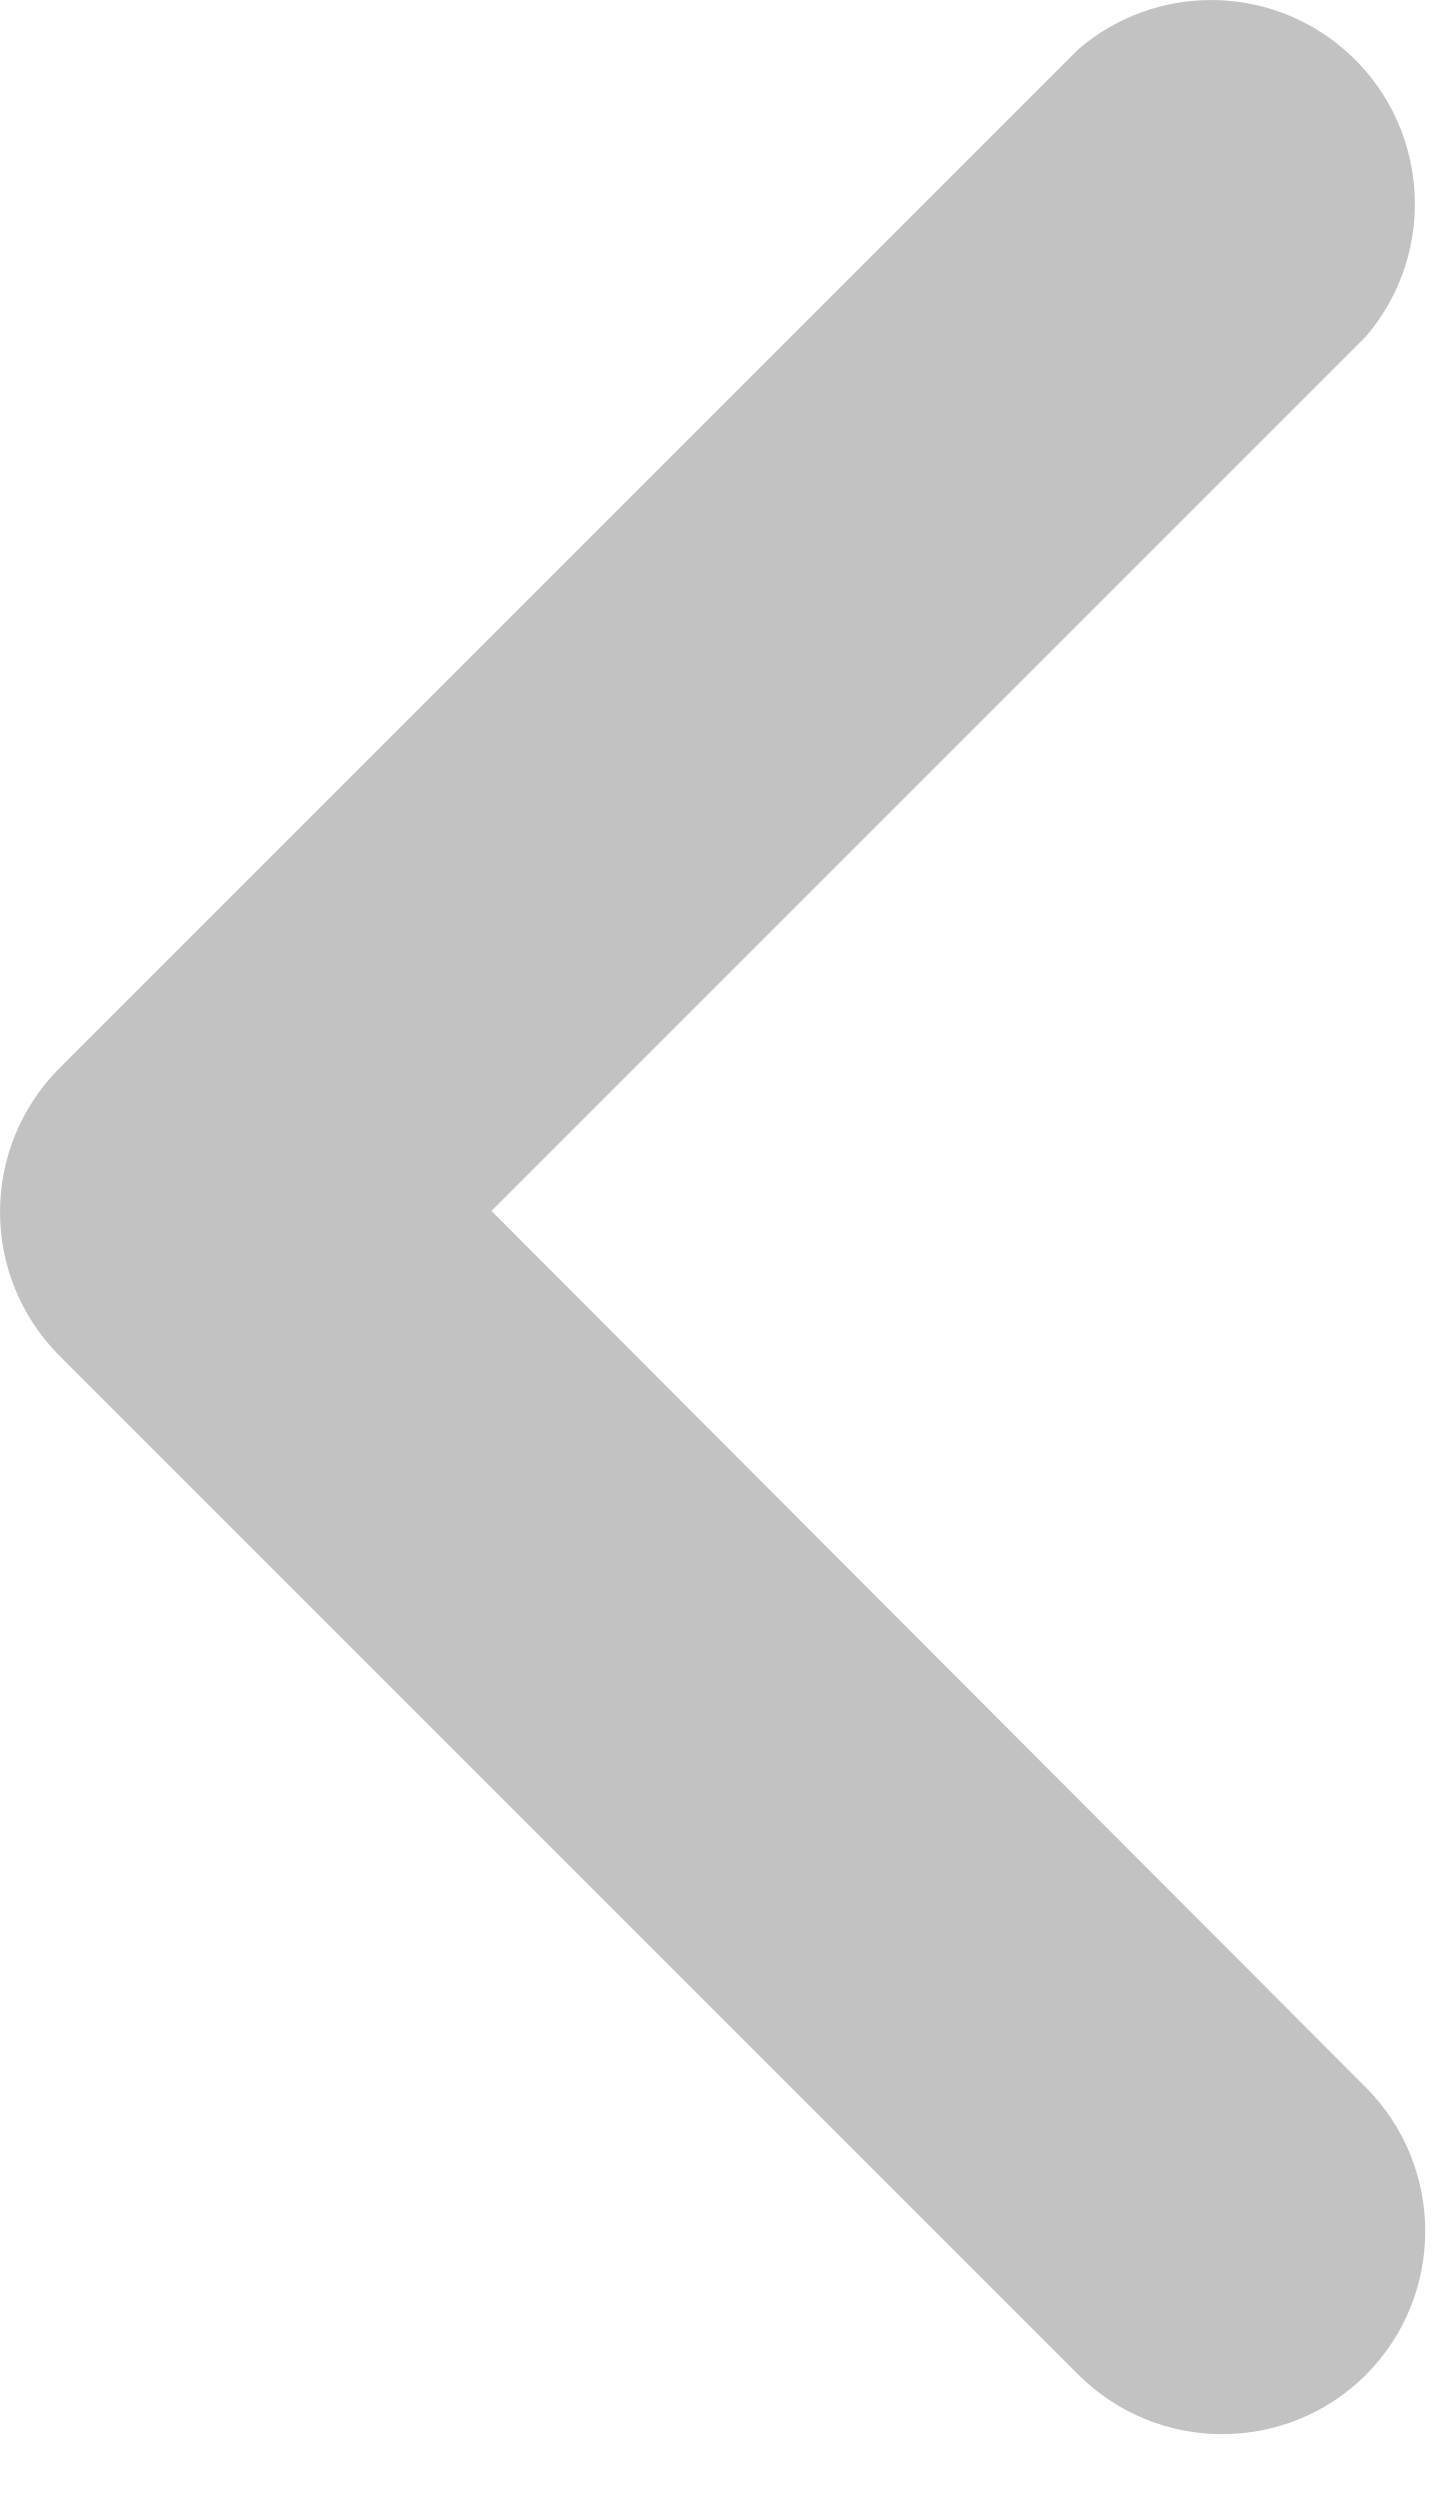
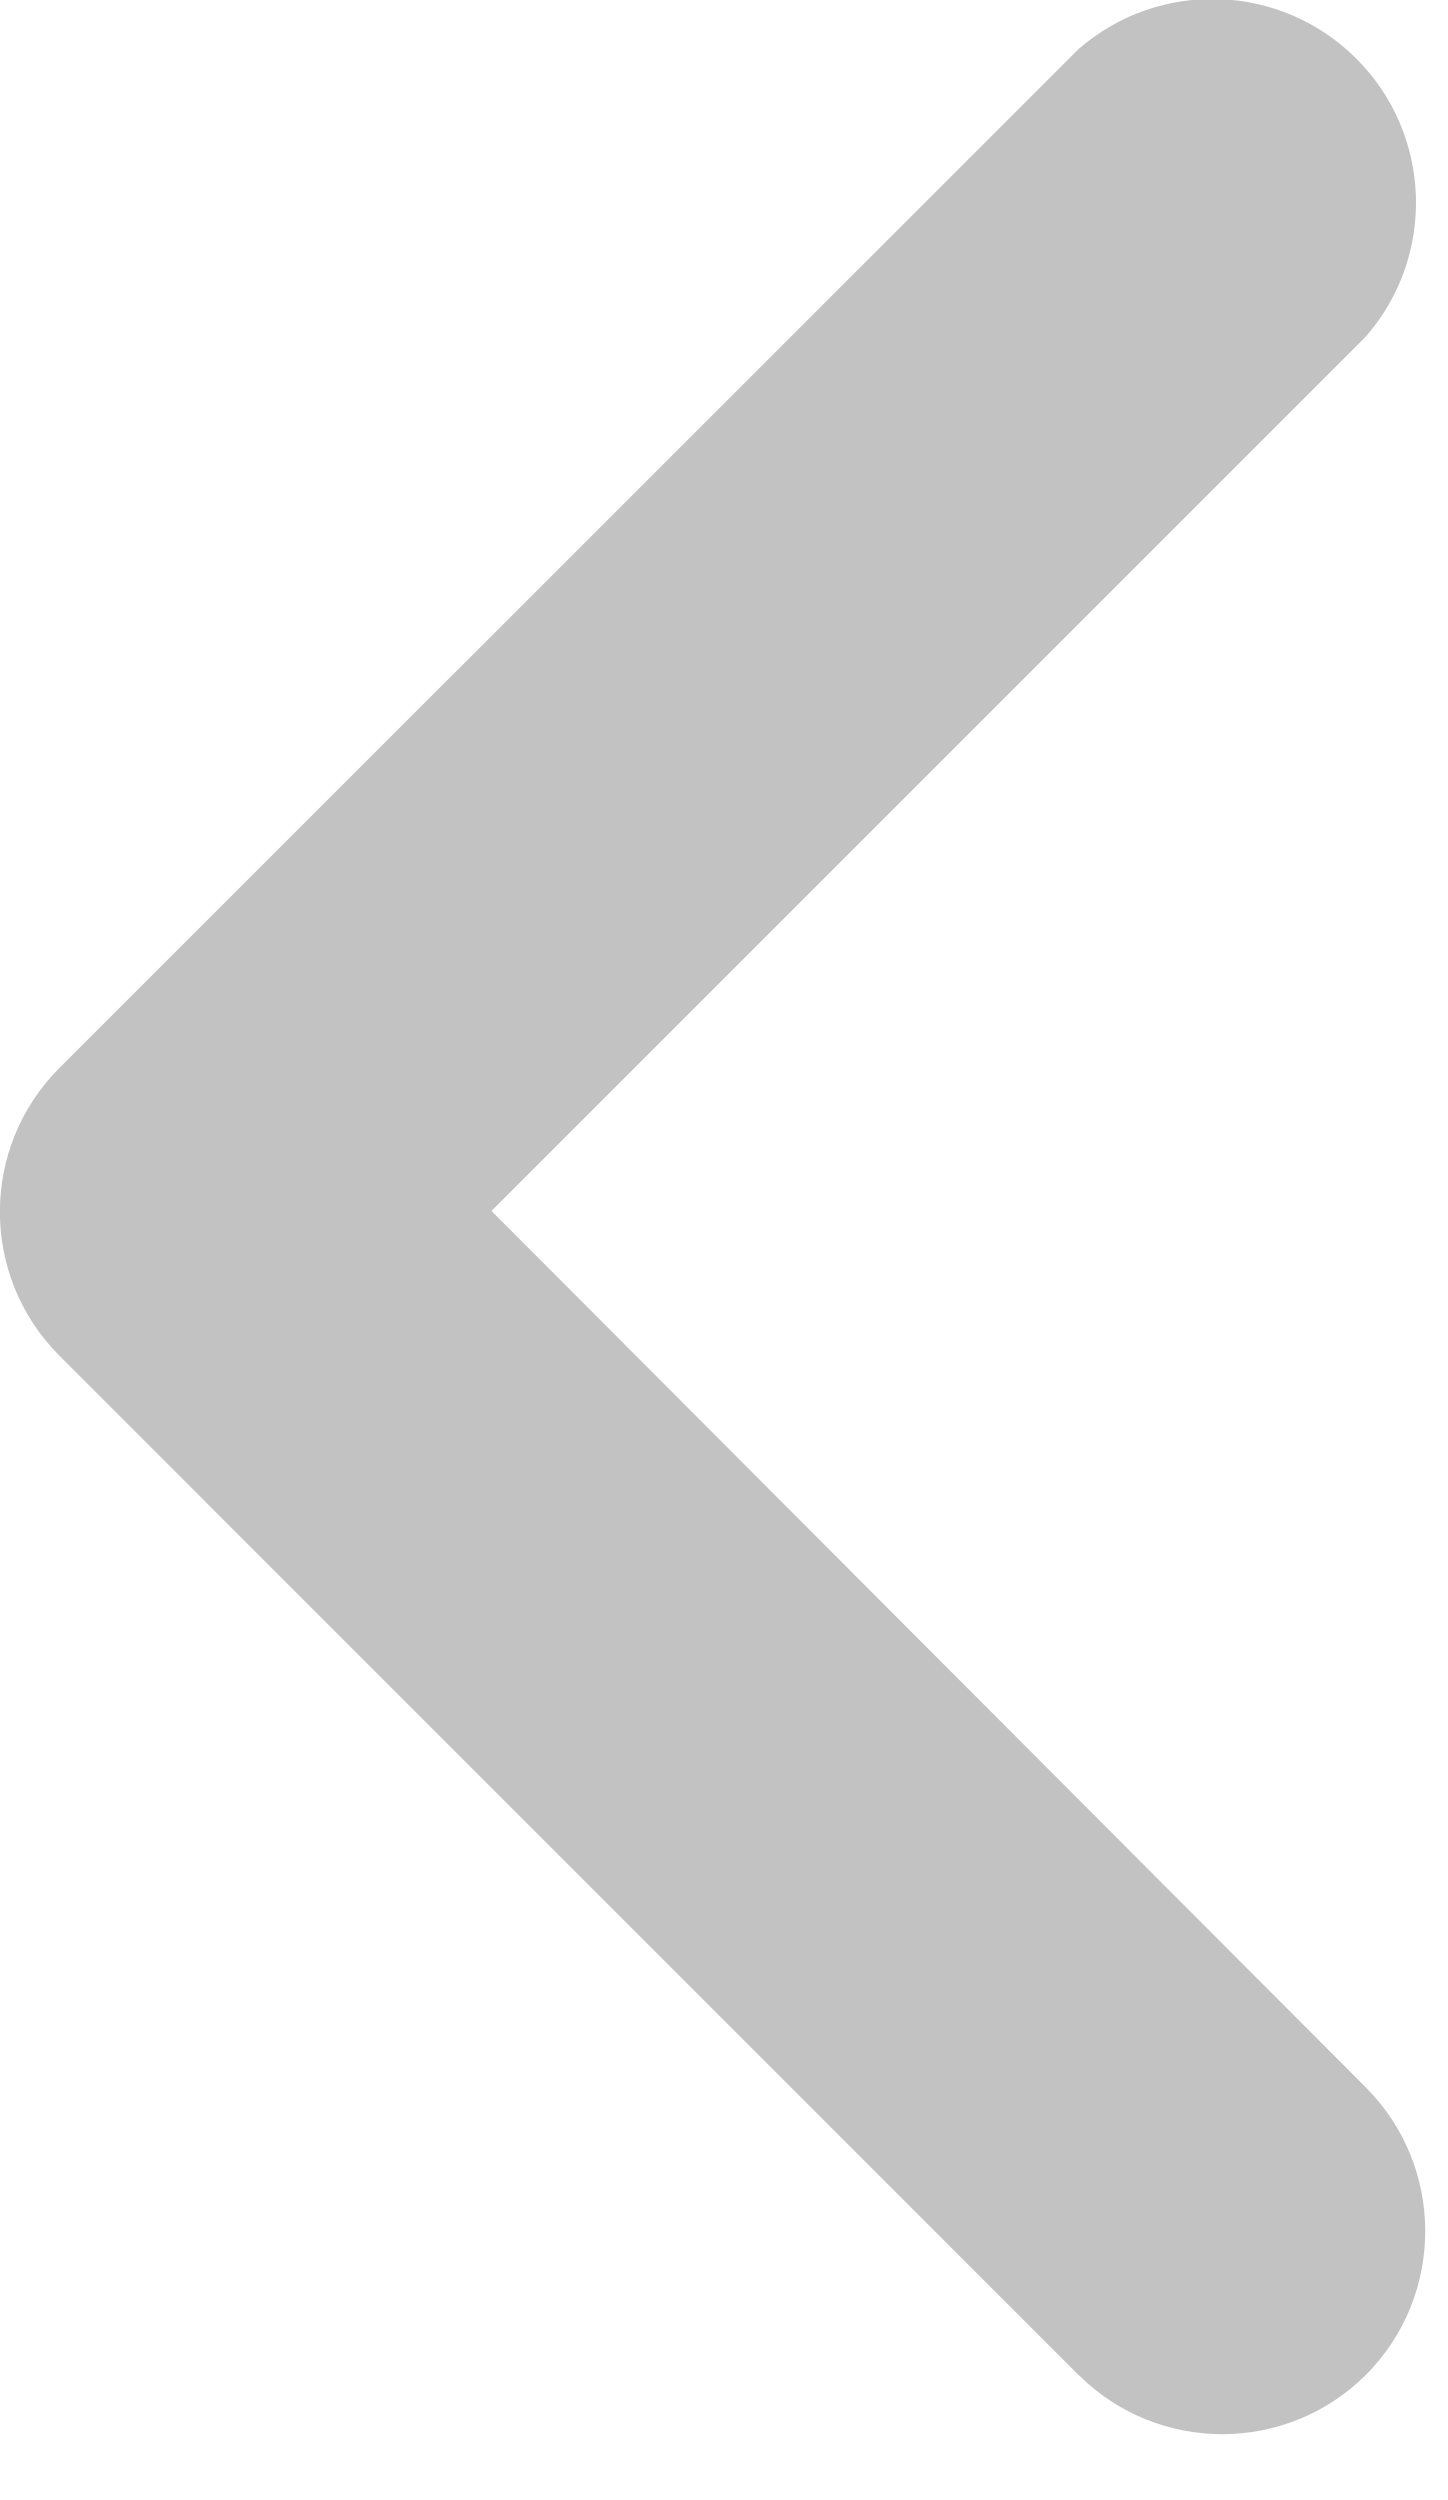
- <svg xmlns="http://www.w3.org/2000/svg" width="11" height="19" viewBox="0 0 11 19" fill="none">
-   <path d="M8.197 18.049L0.451 10.303C-0.15 9.699 -0.15 8.723 0.451 8.119L8.197 0.373C8.776 -0.124 9.633 -0.124 10.212 0.373C10.861 0.929 10.937 1.908 10.381 2.557L3.735 9.203L10.381 15.865C10.982 16.469 10.982 17.445 10.381 18.049C9.777 18.65 8.801 18.65 8.197 18.049Z" fill="#C2C2C2" />
+ <svg xmlns="http://www.w3.org/2000/svg" width="11" height="19" fill="none">
+   <path fill="#C2C2C2" d="M8.197 18.05.45 10.302a1.548 1.548 0 0 1 0-2.184L8.197.373a1.548 1.548 0 0 1 2.184 2.184L3.735 9.203l6.646 6.662c.601.604.601 1.58 0 2.184a1.548 1.548 0 0 1-2.184 0Z" />
</svg>
